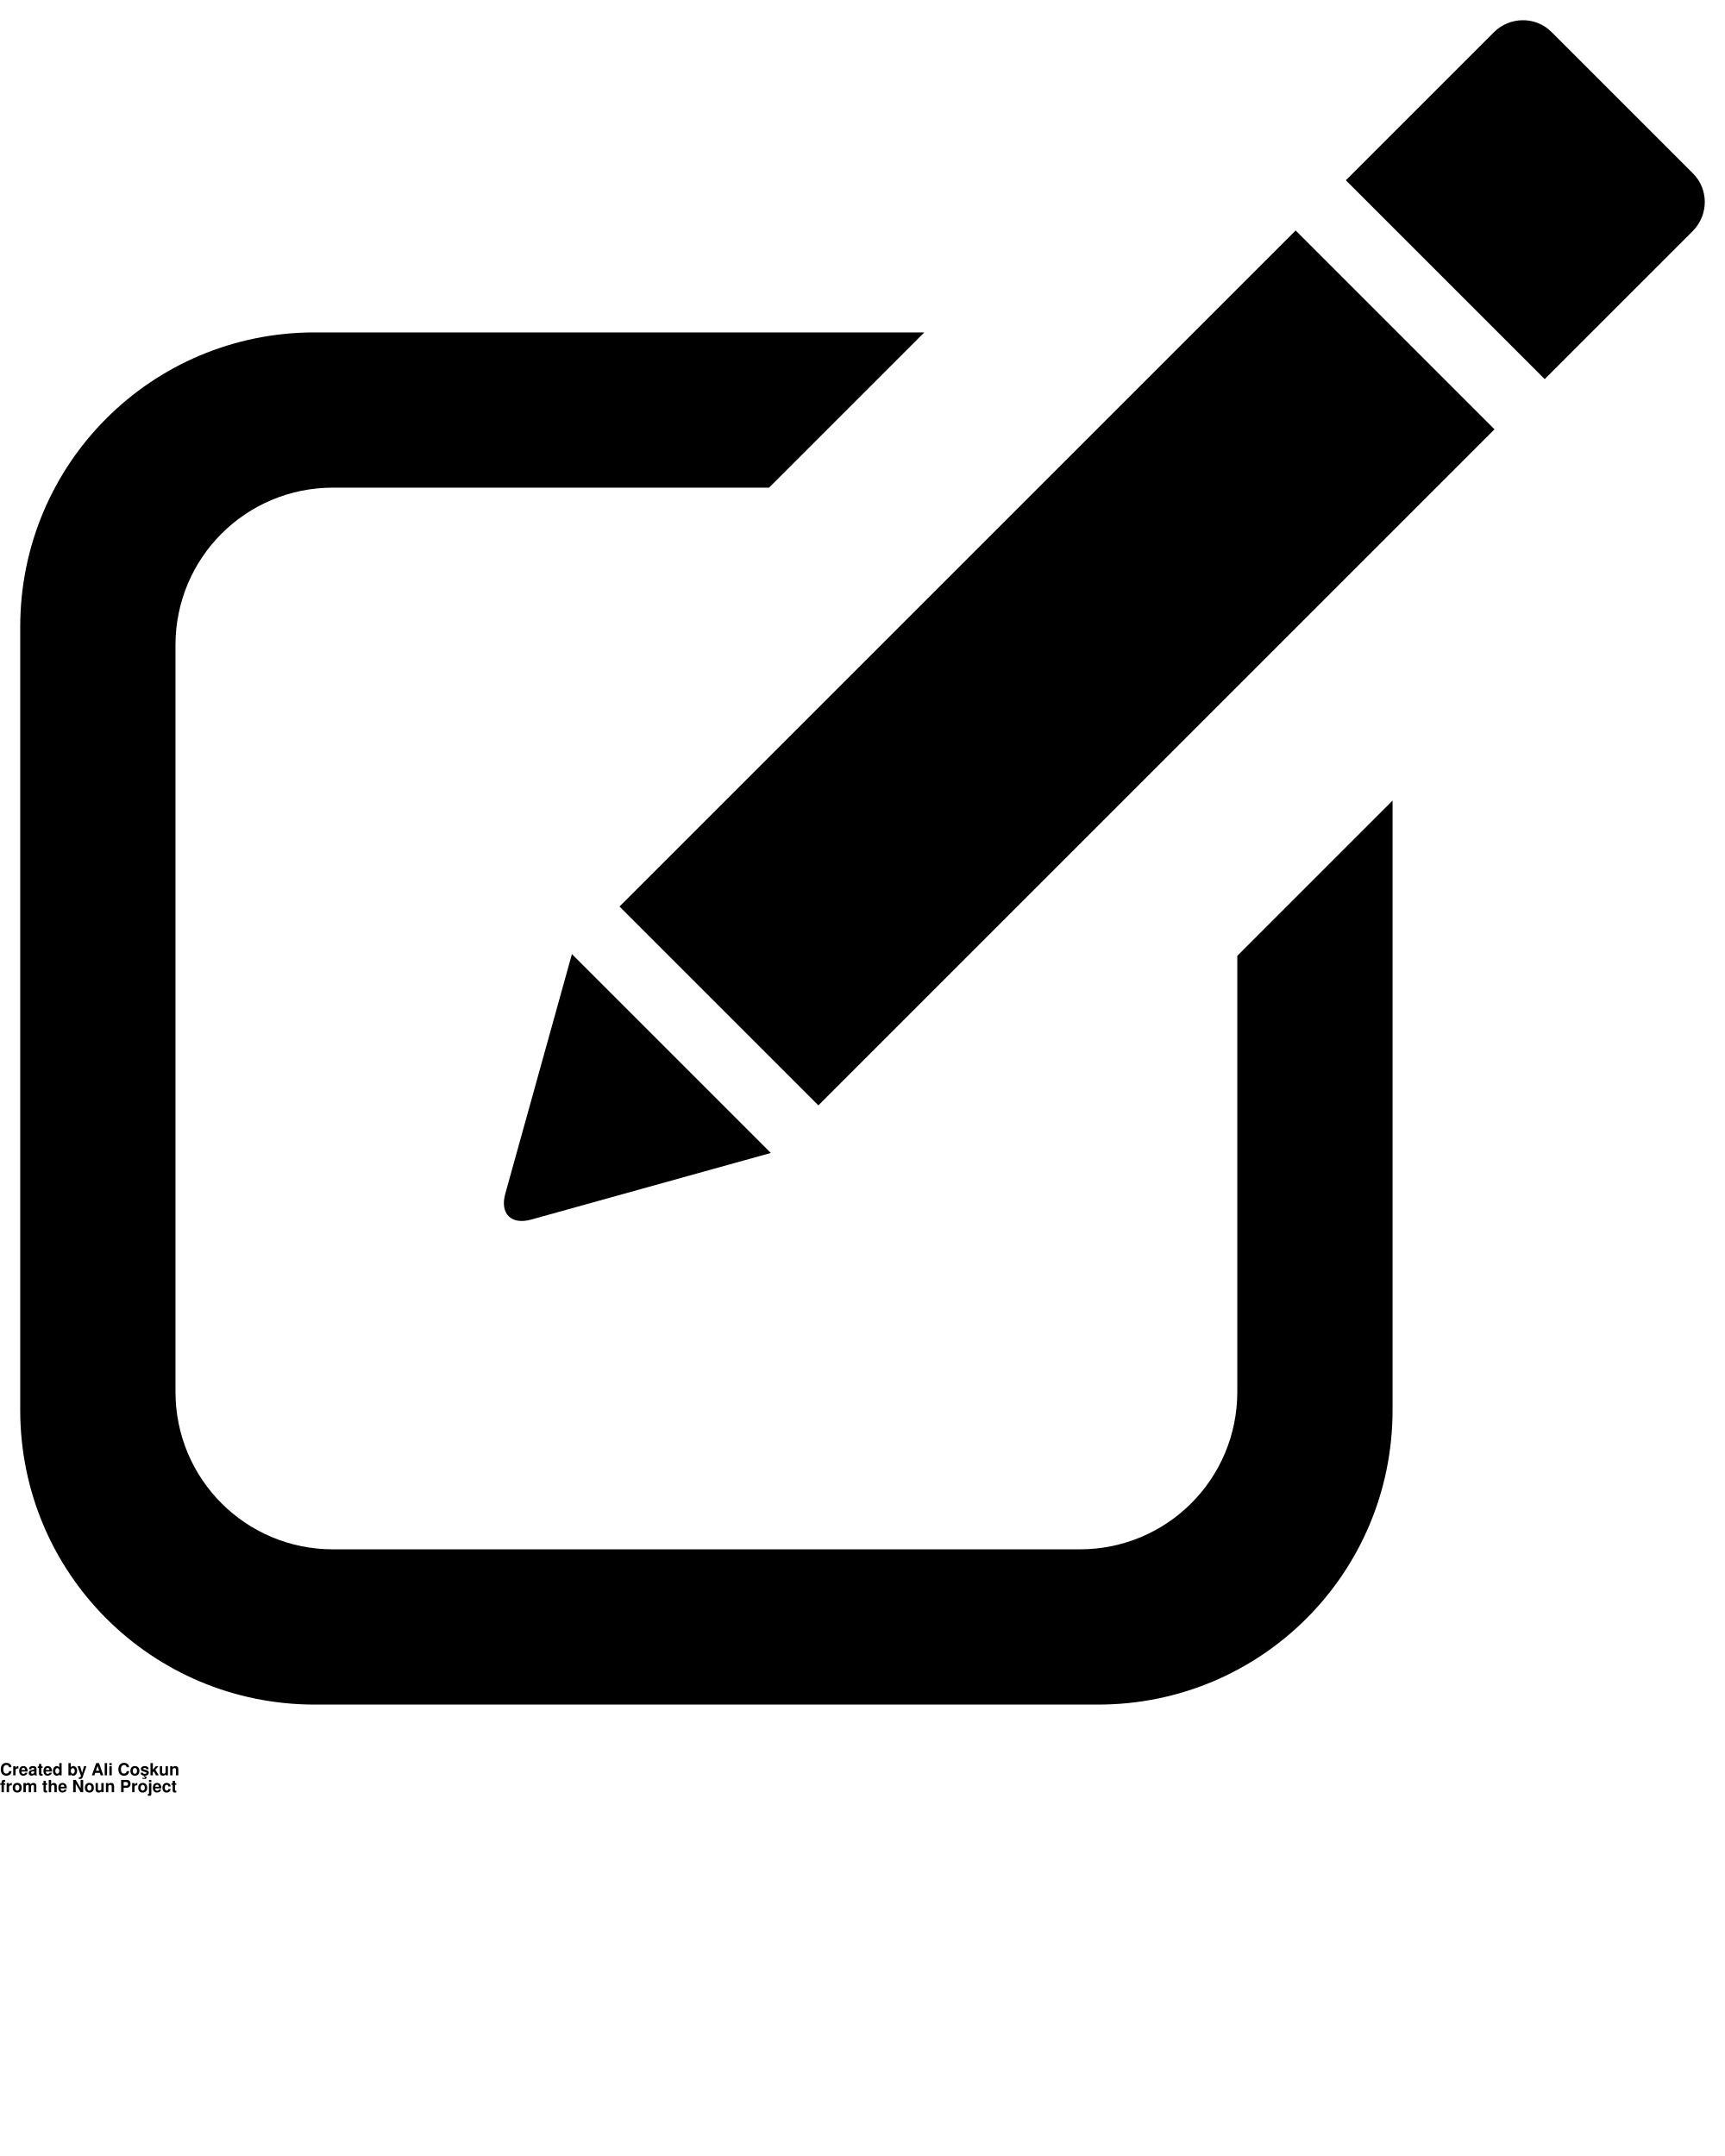
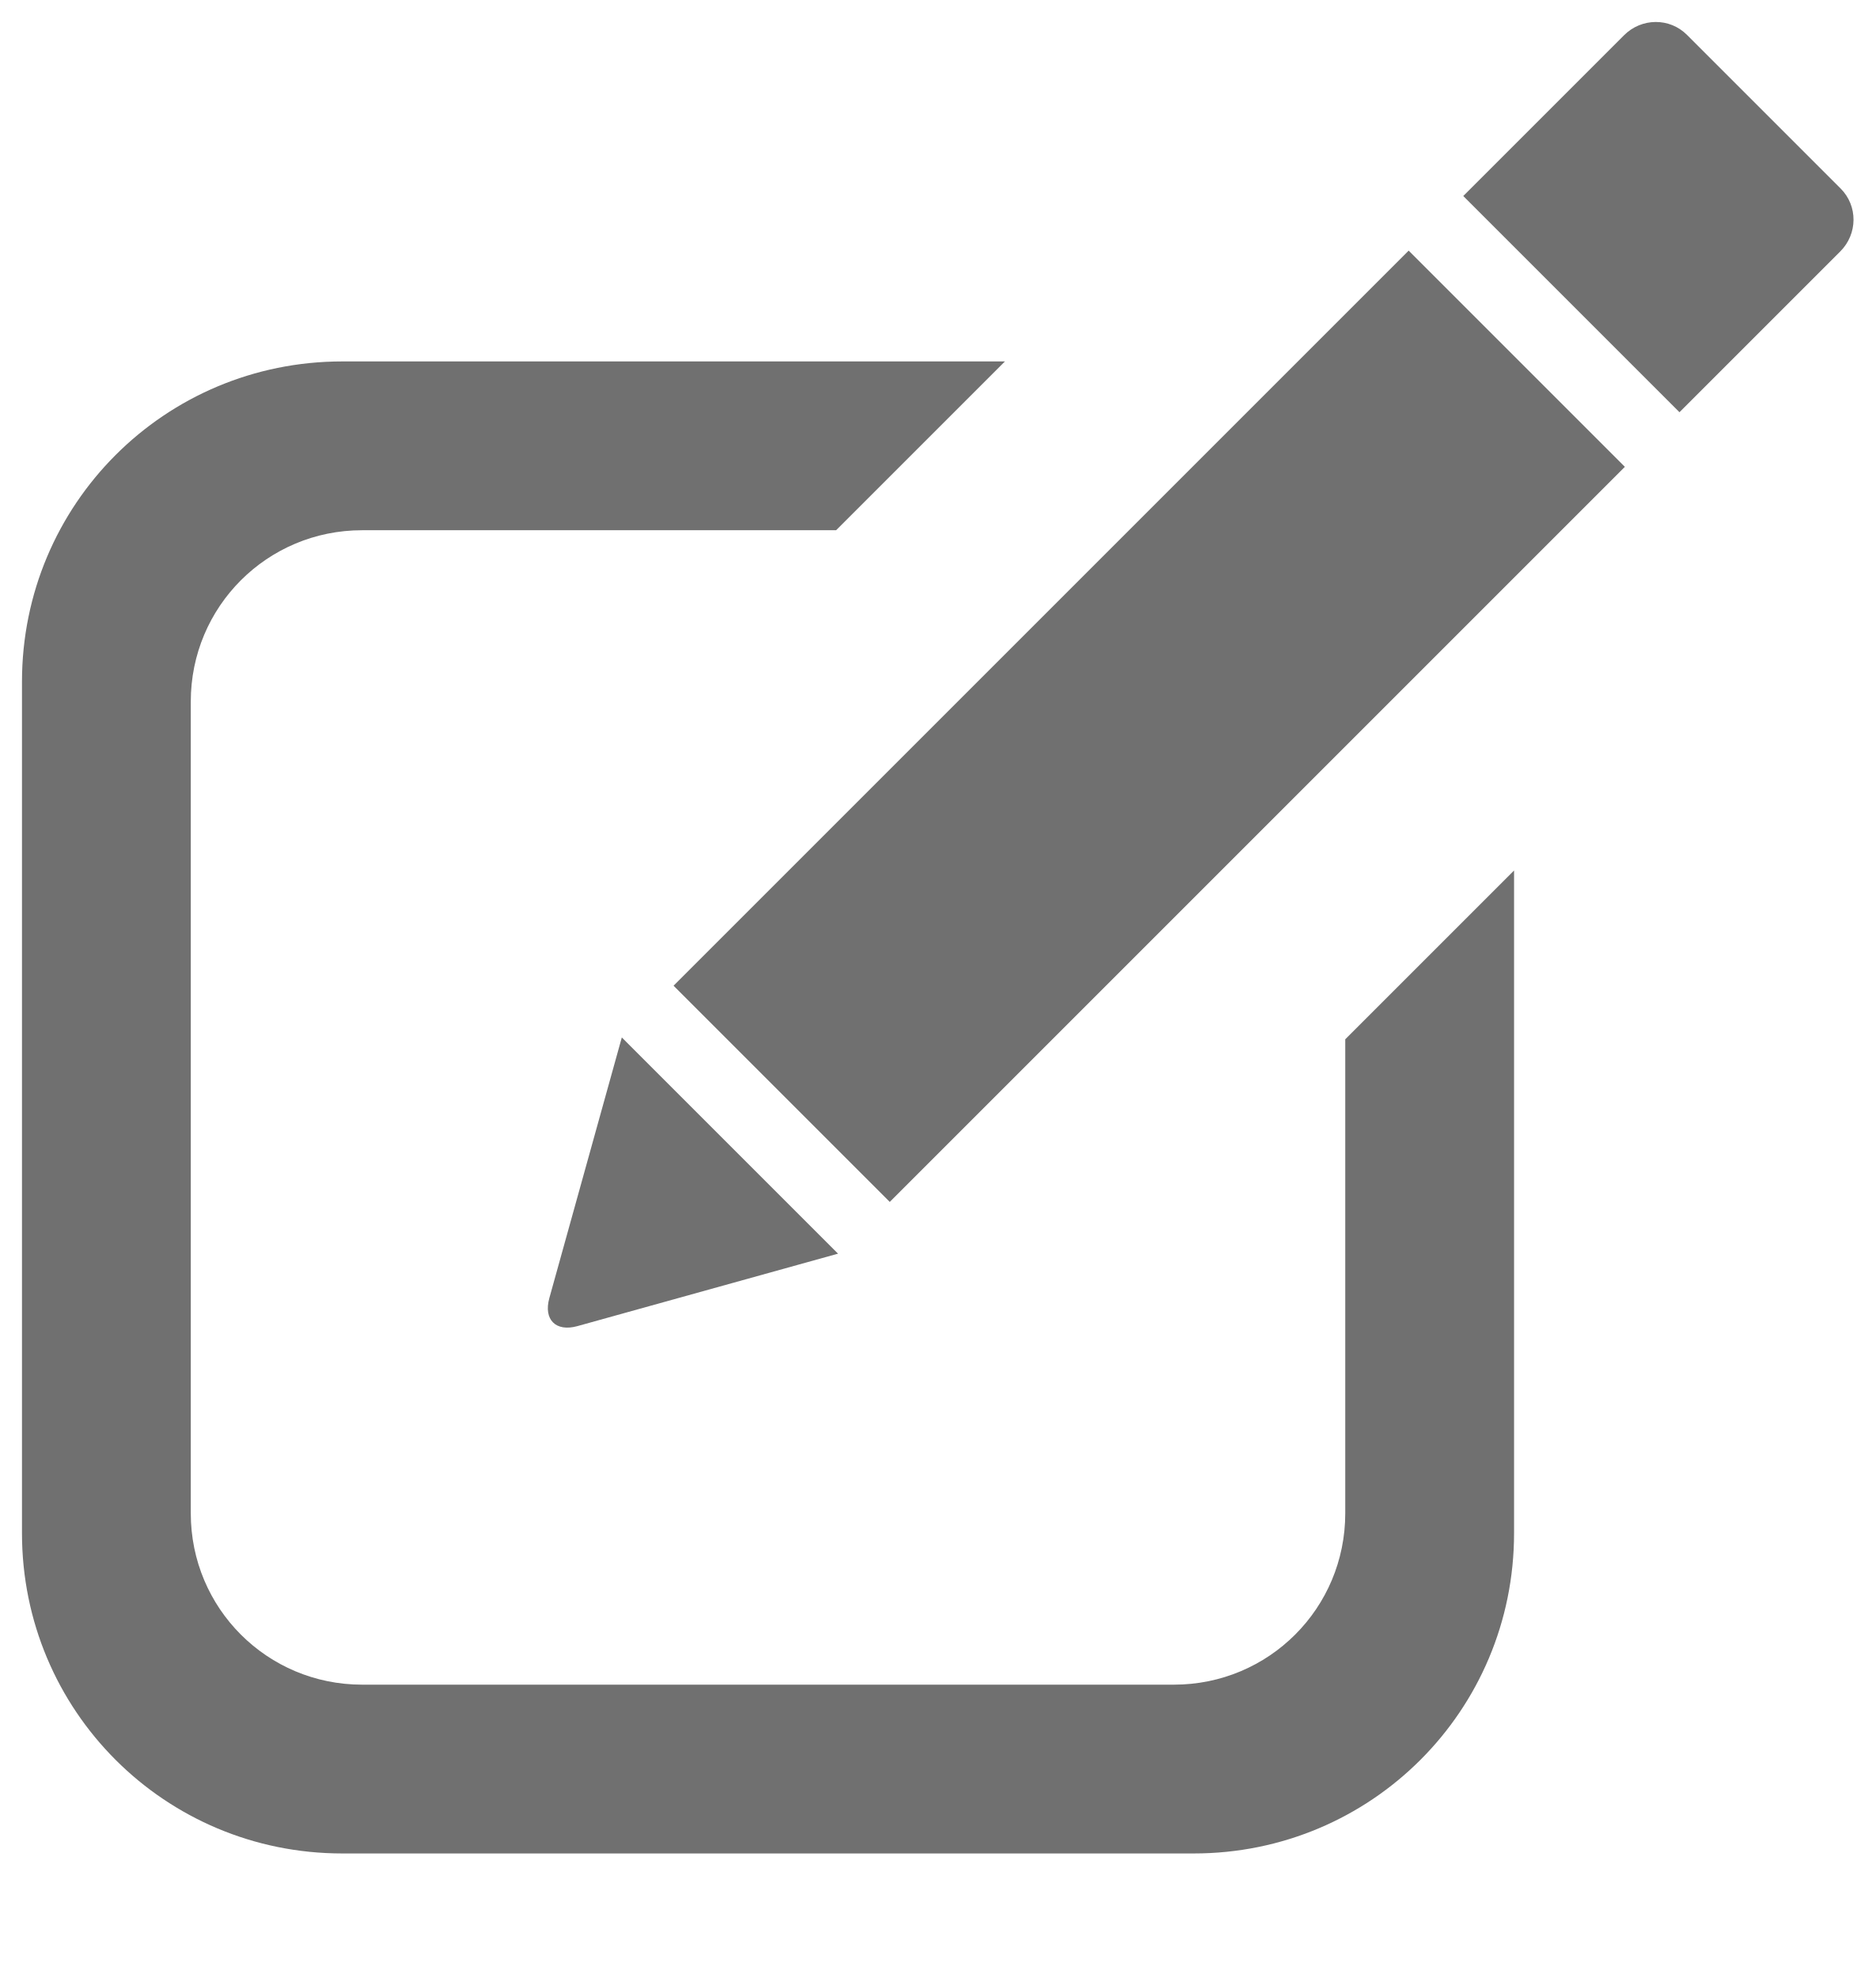
- <svg xmlns="http://www.w3.org/2000/svg" viewBox="0 0 512 640" version="1.1" x="0px" y="0px">
+ <svg xmlns="http://www.w3.org/2000/svg" viewBox="0 0 512 540" version="1.1" x="0px" y="0px">
  <g transform="translate(-91.21447,-152.1556)">
-     <path style="opacity:1;fill:#000000;fill-opacity:1;fill-rule:nonzero;stroke:none;stroke-width:3;stroke-linecap:butt;stroke-linejoin:miter;stroke-miterlimit:4;stroke-dasharray:none;stroke-dashoffset:0;stroke-opacity:1" d="m 543.173,158.156 c -3.104,0.021 -6.215,1.231 -8.61,3.626 l -13.491,13.493 -21.751,21.751 -8.644,8.642 8.526,8.528 41.971,41.971 8.528,8.526 8.642,-8.644 21.751,-21.751 13.493,-13.491 c 4.789,-4.789 4.841,-12.449 0.118,-17.172 l -41.971,-41.971 c -2.362,-2.362 -5.458,-3.529 -8.562,-3.508 z m -67.402,62.42 -184.776,184.776 -15.905,15.905 7.872,7.87 43.282,43.283 7.872,7.87 15.905,-15.905 184.774,-184.774 -59.023,-59.025 z m -291.116,30.251 c -48.442,0 -87.44,38.998 -87.44,87.44 l 0,232.447 c 0,48.442 38.998,87.442 87.44,87.442 l 232.446,0 c 48.442,0 87.442,-39 87.442,-87.442 l 0,-180.906 -46.083,46.083 0,129.408 c 0,25.912 -20.862,46.774 -46.774,46.774 l -221.615,0 c -25.912,0 -46.774,-20.862 -46.774,-46.774 l 0,-221.615 c 0,-25.912 20.862,-46.774 46.774,-46.774 l 129.404,0 46.083,-46.083 -180.904,0 z m 76.313,184.553 -0.002,0.002 -2.945,10.59 -13.168,47.358 -3.675,13.22 c -1.631,5.867 1.777,9.276 7.645,7.645 l 13.22,-3.675 47.358,-13.168 10.59,-2.943 0,-0.004 -2.234,-2.234 -54.554,-54.554 -2.234,-2.235 z" />
+     <path style="opacity:1;fill:#707070;fill-opacity:1;fill-rule:nonzero;stroke:none;stroke-width:3;stroke-linecap:butt;stroke-linejoin:miter;stroke-miterlimit:4;stroke-dasharray:none;stroke-dashoffset:0;stroke-opacity:1" d="m 543.173,158.156 c -3.104,0.021 -6.215,1.231 -8.61,3.626 l -13.491,13.493 -21.751,21.751 -8.644,8.642 8.526,8.528 41.971,41.971 8.528,8.526 8.642,-8.644 21.751,-21.751 13.493,-13.491 c 4.789,-4.789 4.841,-12.449 0.118,-17.172 l -41.971,-41.971 c -2.362,-2.362 -5.458,-3.529 -8.562,-3.508 z m -67.402,62.42 -184.776,184.776 -15.905,15.905 7.872,7.87 43.282,43.283 7.872,7.87 15.905,-15.905 184.774,-184.774 -59.023,-59.025 z m -291.116,30.251 c -48.442,0 -87.44,38.998 -87.44,87.44 l 0,232.447 c 0,48.442 38.998,87.442 87.44,87.442 l 232.446,0 c 48.442,0 87.442,-39 87.442,-87.442 l 0,-180.906 -46.083,46.083 0,129.408 c 0,25.912 -20.862,46.774 -46.774,46.774 l -221.615,0 c -25.912,0 -46.774,-20.862 -46.774,-46.774 l 0,-221.615 c 0,-25.912 20.862,-46.774 46.774,-46.774 l 129.404,0 46.083,-46.083 -180.904,0 z m 76.313,184.553 -0.002,0.002 -2.945,10.59 -13.168,47.358 -3.675,13.22 c -1.631,5.867 1.777,9.276 7.645,7.645 l 13.22,-3.675 47.358,-13.168 10.59,-2.943 0,-0.004 -2.234,-2.234 -54.554,-54.554 -2.234,-2.235 z" />
  </g>
-   <text x="0" y="527" fill="#000000" font-size="5px" font-weight="bold" font-family="'Helvetica Neue', Helvetica, Arial-Unicode, Arial, Sans-serif">Created by Ali Coşkun</text>
-   <text x="0" y="532" fill="#000000" font-size="5px" font-weight="bold" font-family="'Helvetica Neue', Helvetica, Arial-Unicode, Arial, Sans-serif">from the Noun Project</text>
</svg>
